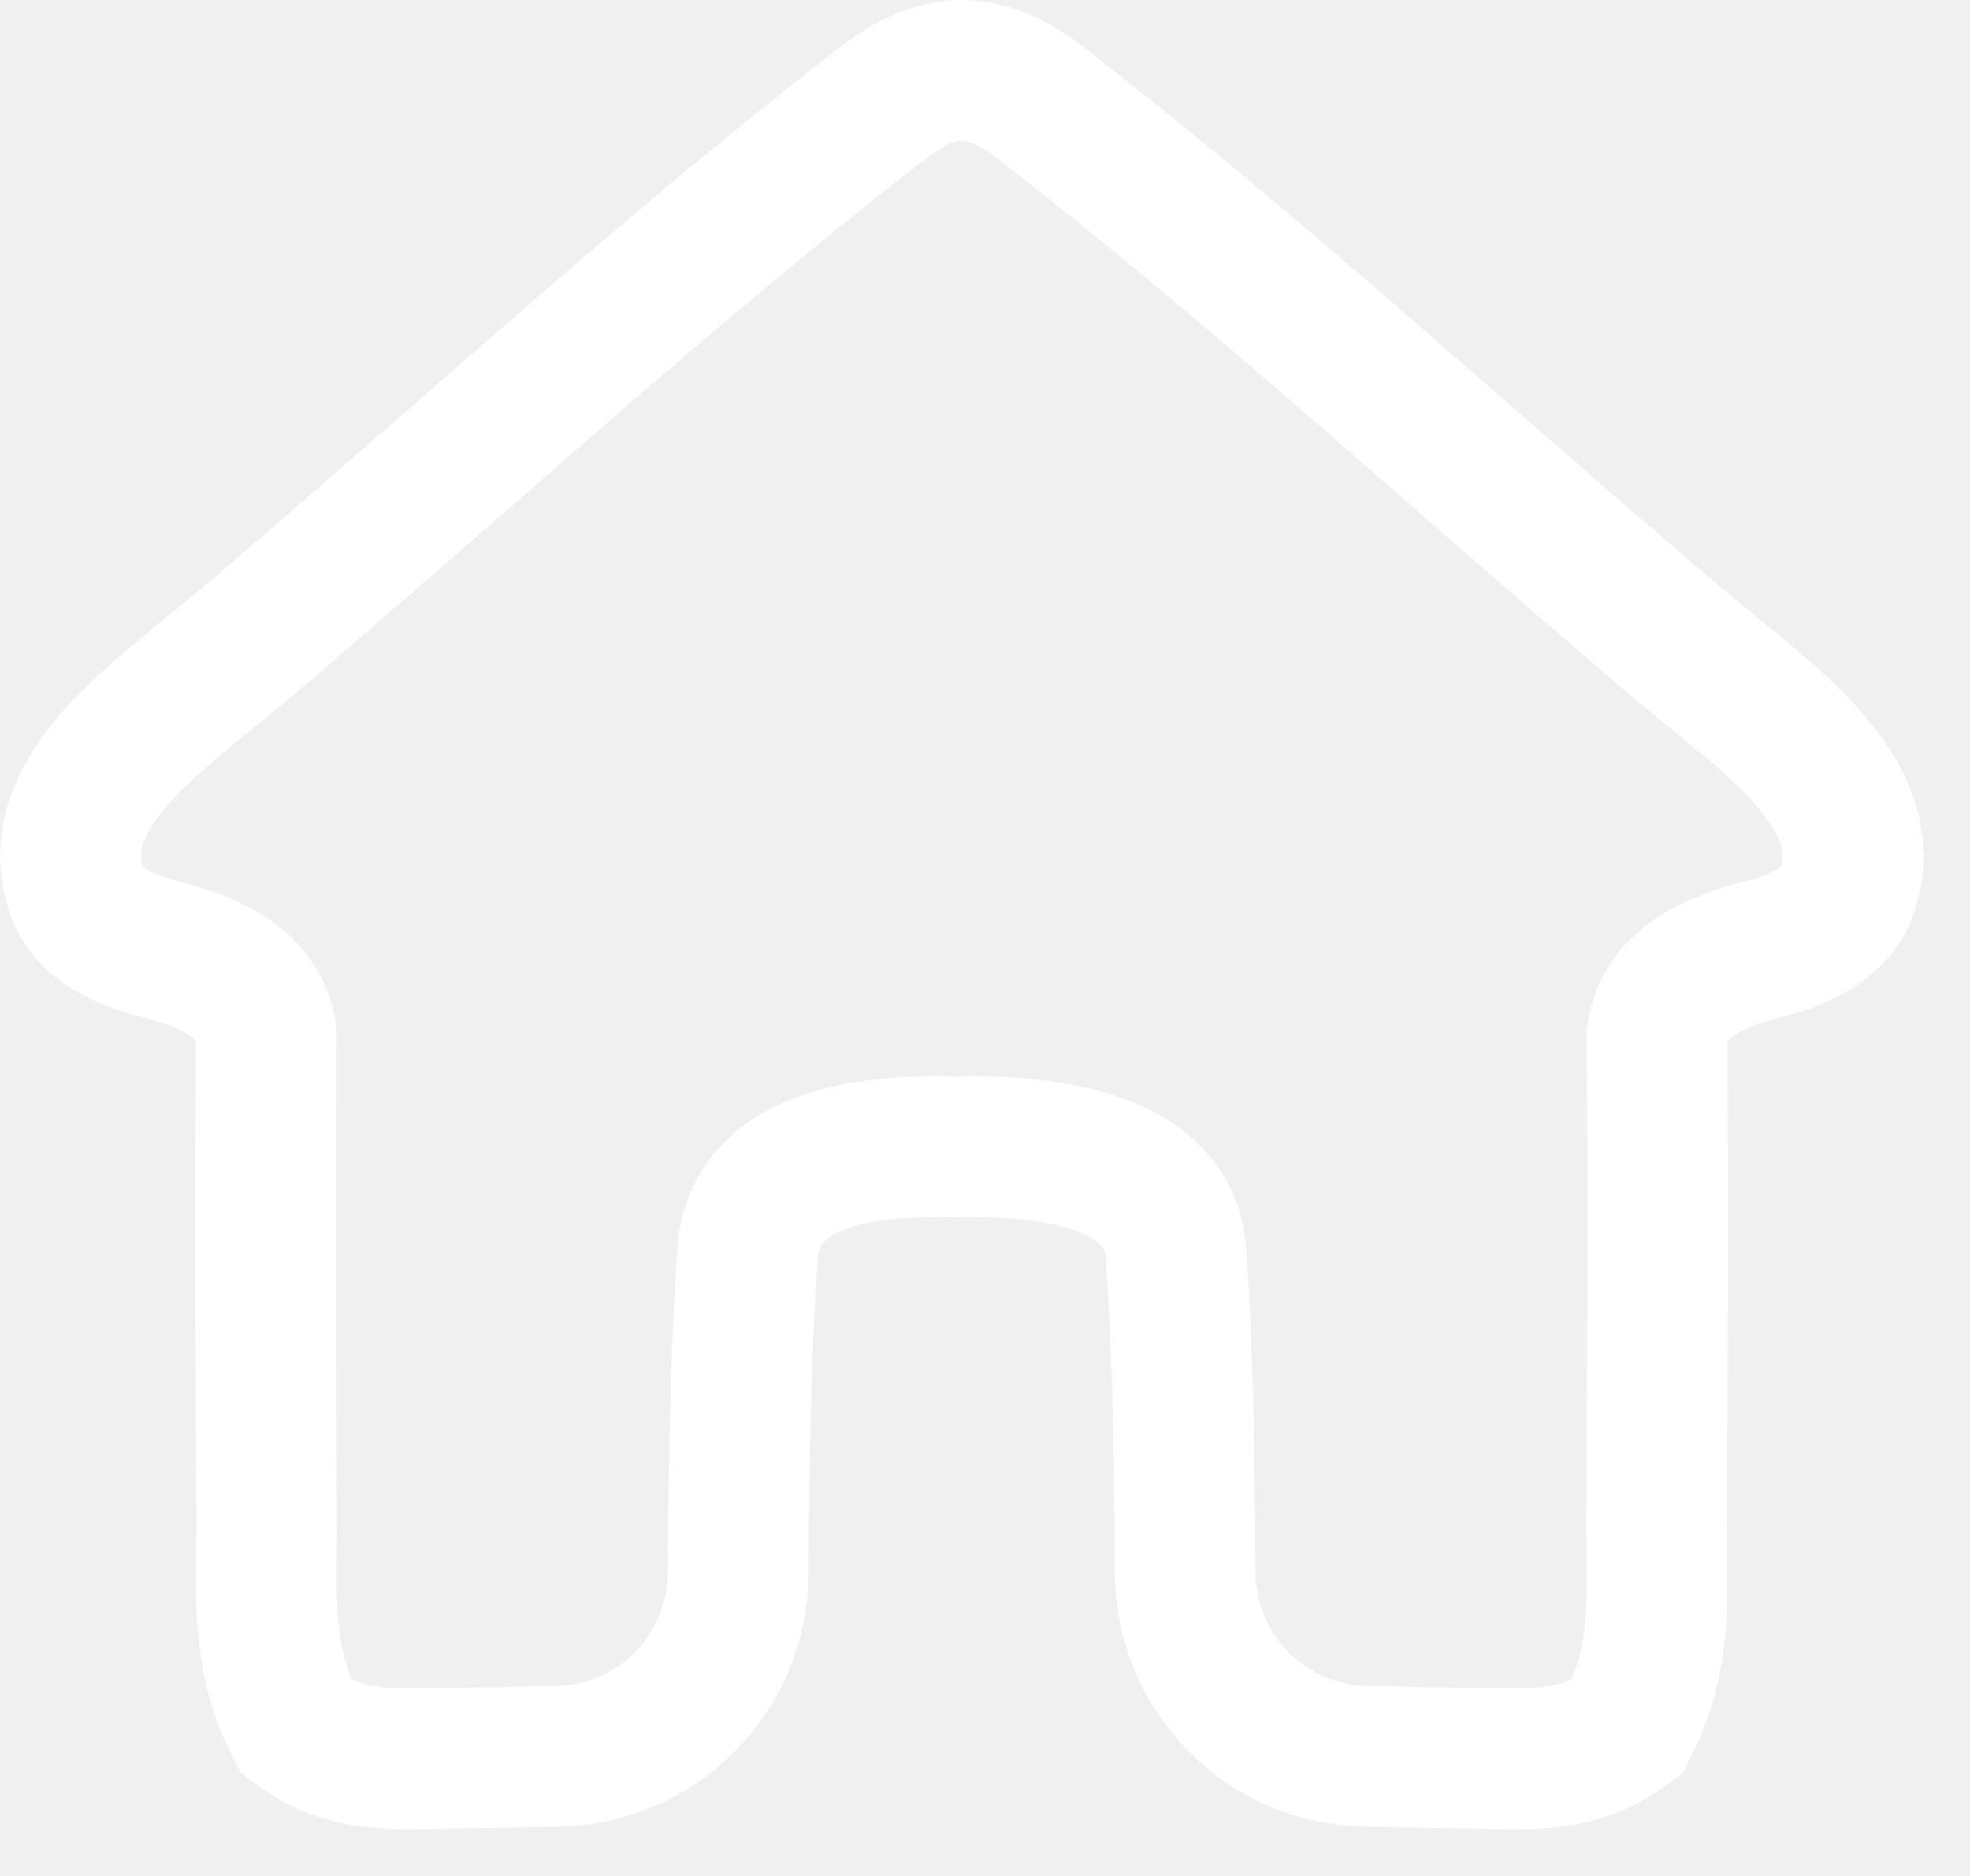
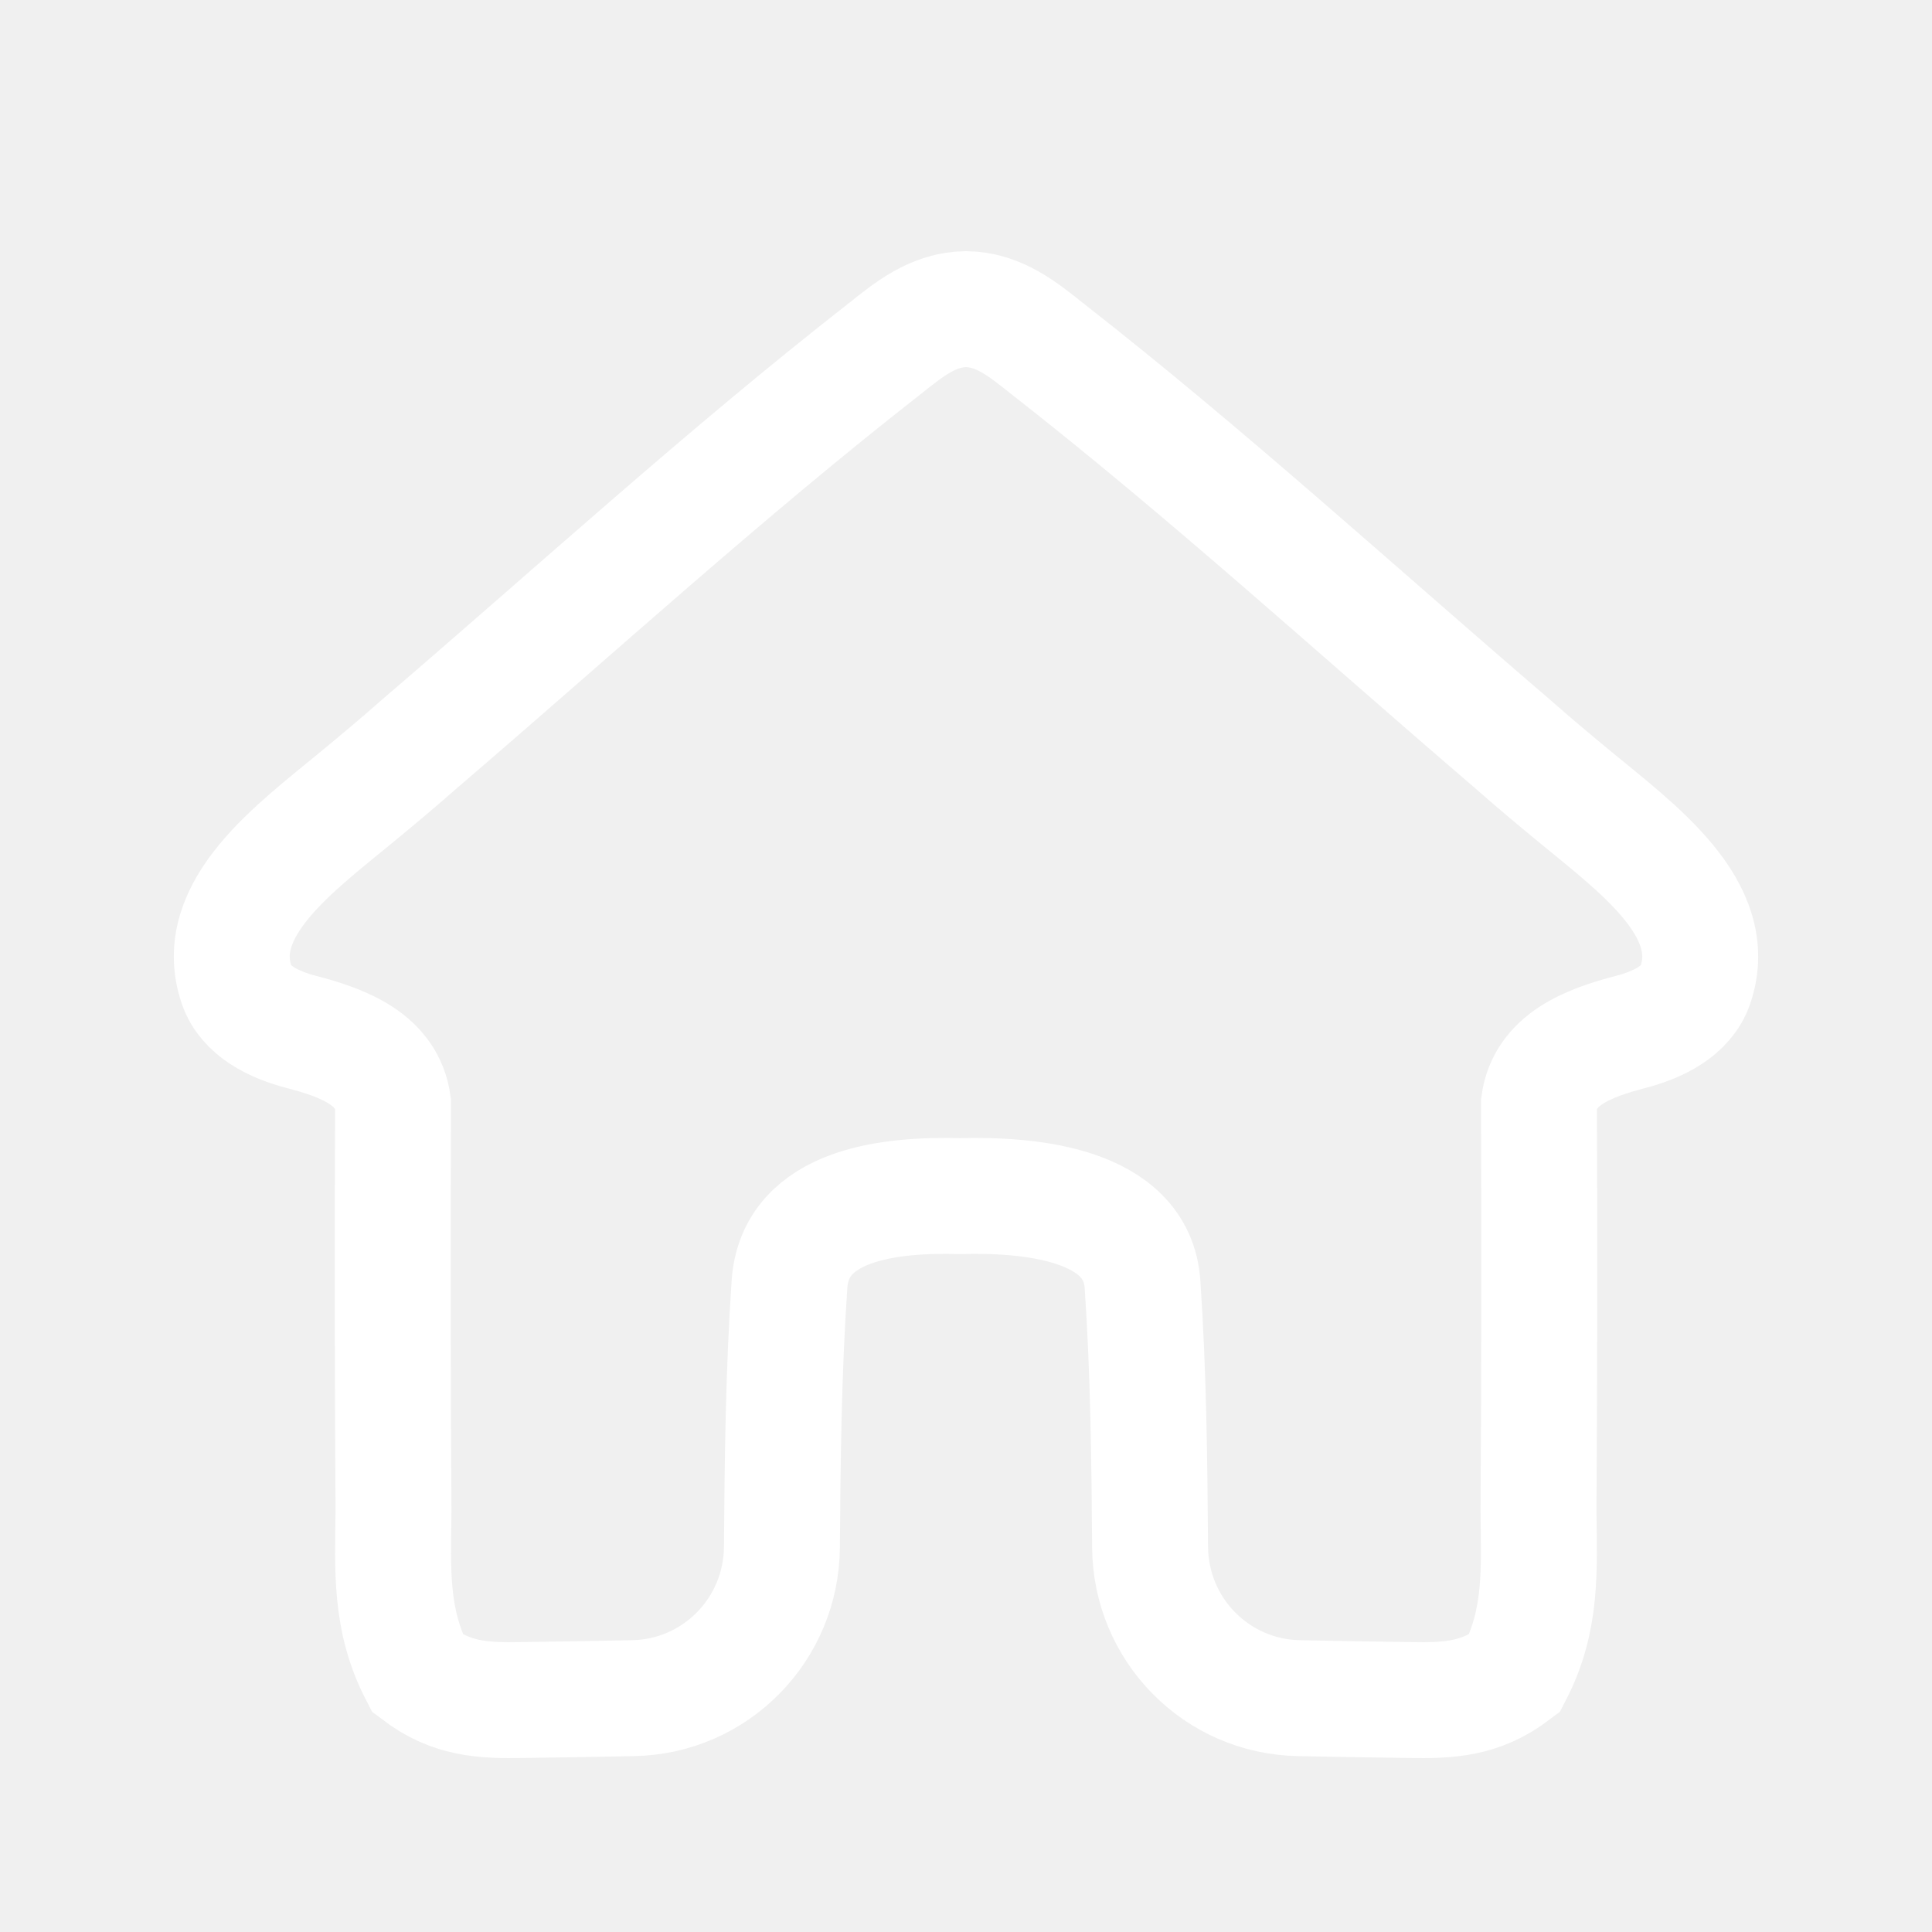
- <svg xmlns="http://www.w3.org/2000/svg" width="21" height="20" viewBox="0 0 21 20" fill="none">
-   <path d="M2.844 16.3C2.836 17.07 2.796 17.709 3.155 18.405C3.59 18.734 3.993 18.759 4.521 18.748C4.996 18.742 5.471 18.734 5.946 18.724C7.014 18.703 7.863 17.836 7.87 16.768C7.878 15.633 7.891 14.497 7.968 13.367C8.04 12.321 9.292 12.203 10.177 12.228C11.063 12.203 12.464 12.321 12.536 13.367C12.614 14.497 12.627 15.633 12.634 16.768C12.641 17.836 13.491 18.703 14.558 18.724C15.034 18.734 15.509 18.742 15.983 18.748C16.512 18.759 16.914 18.734 17.349 18.405C17.708 17.709 17.669 17.07 17.66 16.3C17.672 14.543 17.673 12.786 17.666 11.03C17.744 10.457 18.308 10.245 18.853 10.103C19.202 10.012 19.574 9.836 19.691 9.495C20.027 8.511 18.934 7.723 18.132 7.061C17.855 6.832 17.579 6.601 17.309 6.363C15.317 4.656 13.373 2.879 11.304 1.262C10.99 1.012 10.679 0.756 10.252 0.75C9.825 0.756 9.514 1.012 9.2 1.262C7.131 2.879 5.187 4.656 3.195 6.363C2.925 6.601 2.65 6.832 2.372 7.061C1.571 7.723 0.477 8.511 0.814 9.495C0.93 9.836 1.303 10.012 1.651 10.103C2.196 10.245 2.76 10.457 2.838 11.03C2.832 12.786 2.832 14.543 2.844 16.3Z" stroke="white" stroke-width="1.5" />
+ <svg xmlns="http://www.w3.org/2000/svg" width="25" height="25" viewBox="0 0 25 25" fill="none">
+   <path d="M5.092 19.55C5.083 20.32 5.044 20.959 5.403 21.655C5.838 21.984 6.24 22.009 6.769 21.998C7.244 21.992 7.719 21.984 8.194 21.974C9.261 21.953 10.111 21.086 10.118 20.018C10.126 18.883 10.139 17.747 10.216 16.617C10.288 15.571 11.54 15.453 12.425 15.478C13.311 15.453 14.712 15.571 14.784 16.617C14.861 17.747 14.874 18.883 14.882 20.018C14.889 21.086 15.739 21.953 16.806 21.974C17.281 21.984 17.756 21.992 18.231 21.998C18.759 22.009 19.162 21.984 19.597 21.655C19.956 20.959 19.916 20.32 19.908 19.55C19.92 17.793 19.921 16.036 19.914 14.28C19.992 13.707 20.556 13.495 21.101 13.353C21.45 13.262 21.822 13.086 21.938 12.745C22.275 11.761 21.181 10.973 20.38 10.311C20.102 10.082 19.827 9.851 19.557 9.613C17.565 7.906 15.621 6.129 13.552 4.512C13.238 4.262 12.927 4.006 12.5 4C12.073 4.006 11.762 4.262 11.448 4.512C9.379 6.129 7.435 7.906 5.443 9.613C5.173 9.851 4.898 10.082 4.62 10.311C3.819 10.973 2.725 11.761 3.062 12.745C3.178 13.086 3.55 13.262 3.899 13.353C4.444 13.495 5.008 13.707 5.086 14.28C5.079 16.036 5.08 17.793 5.092 19.55Z" stroke="white" stroke-width="1.5" />
</svg>
